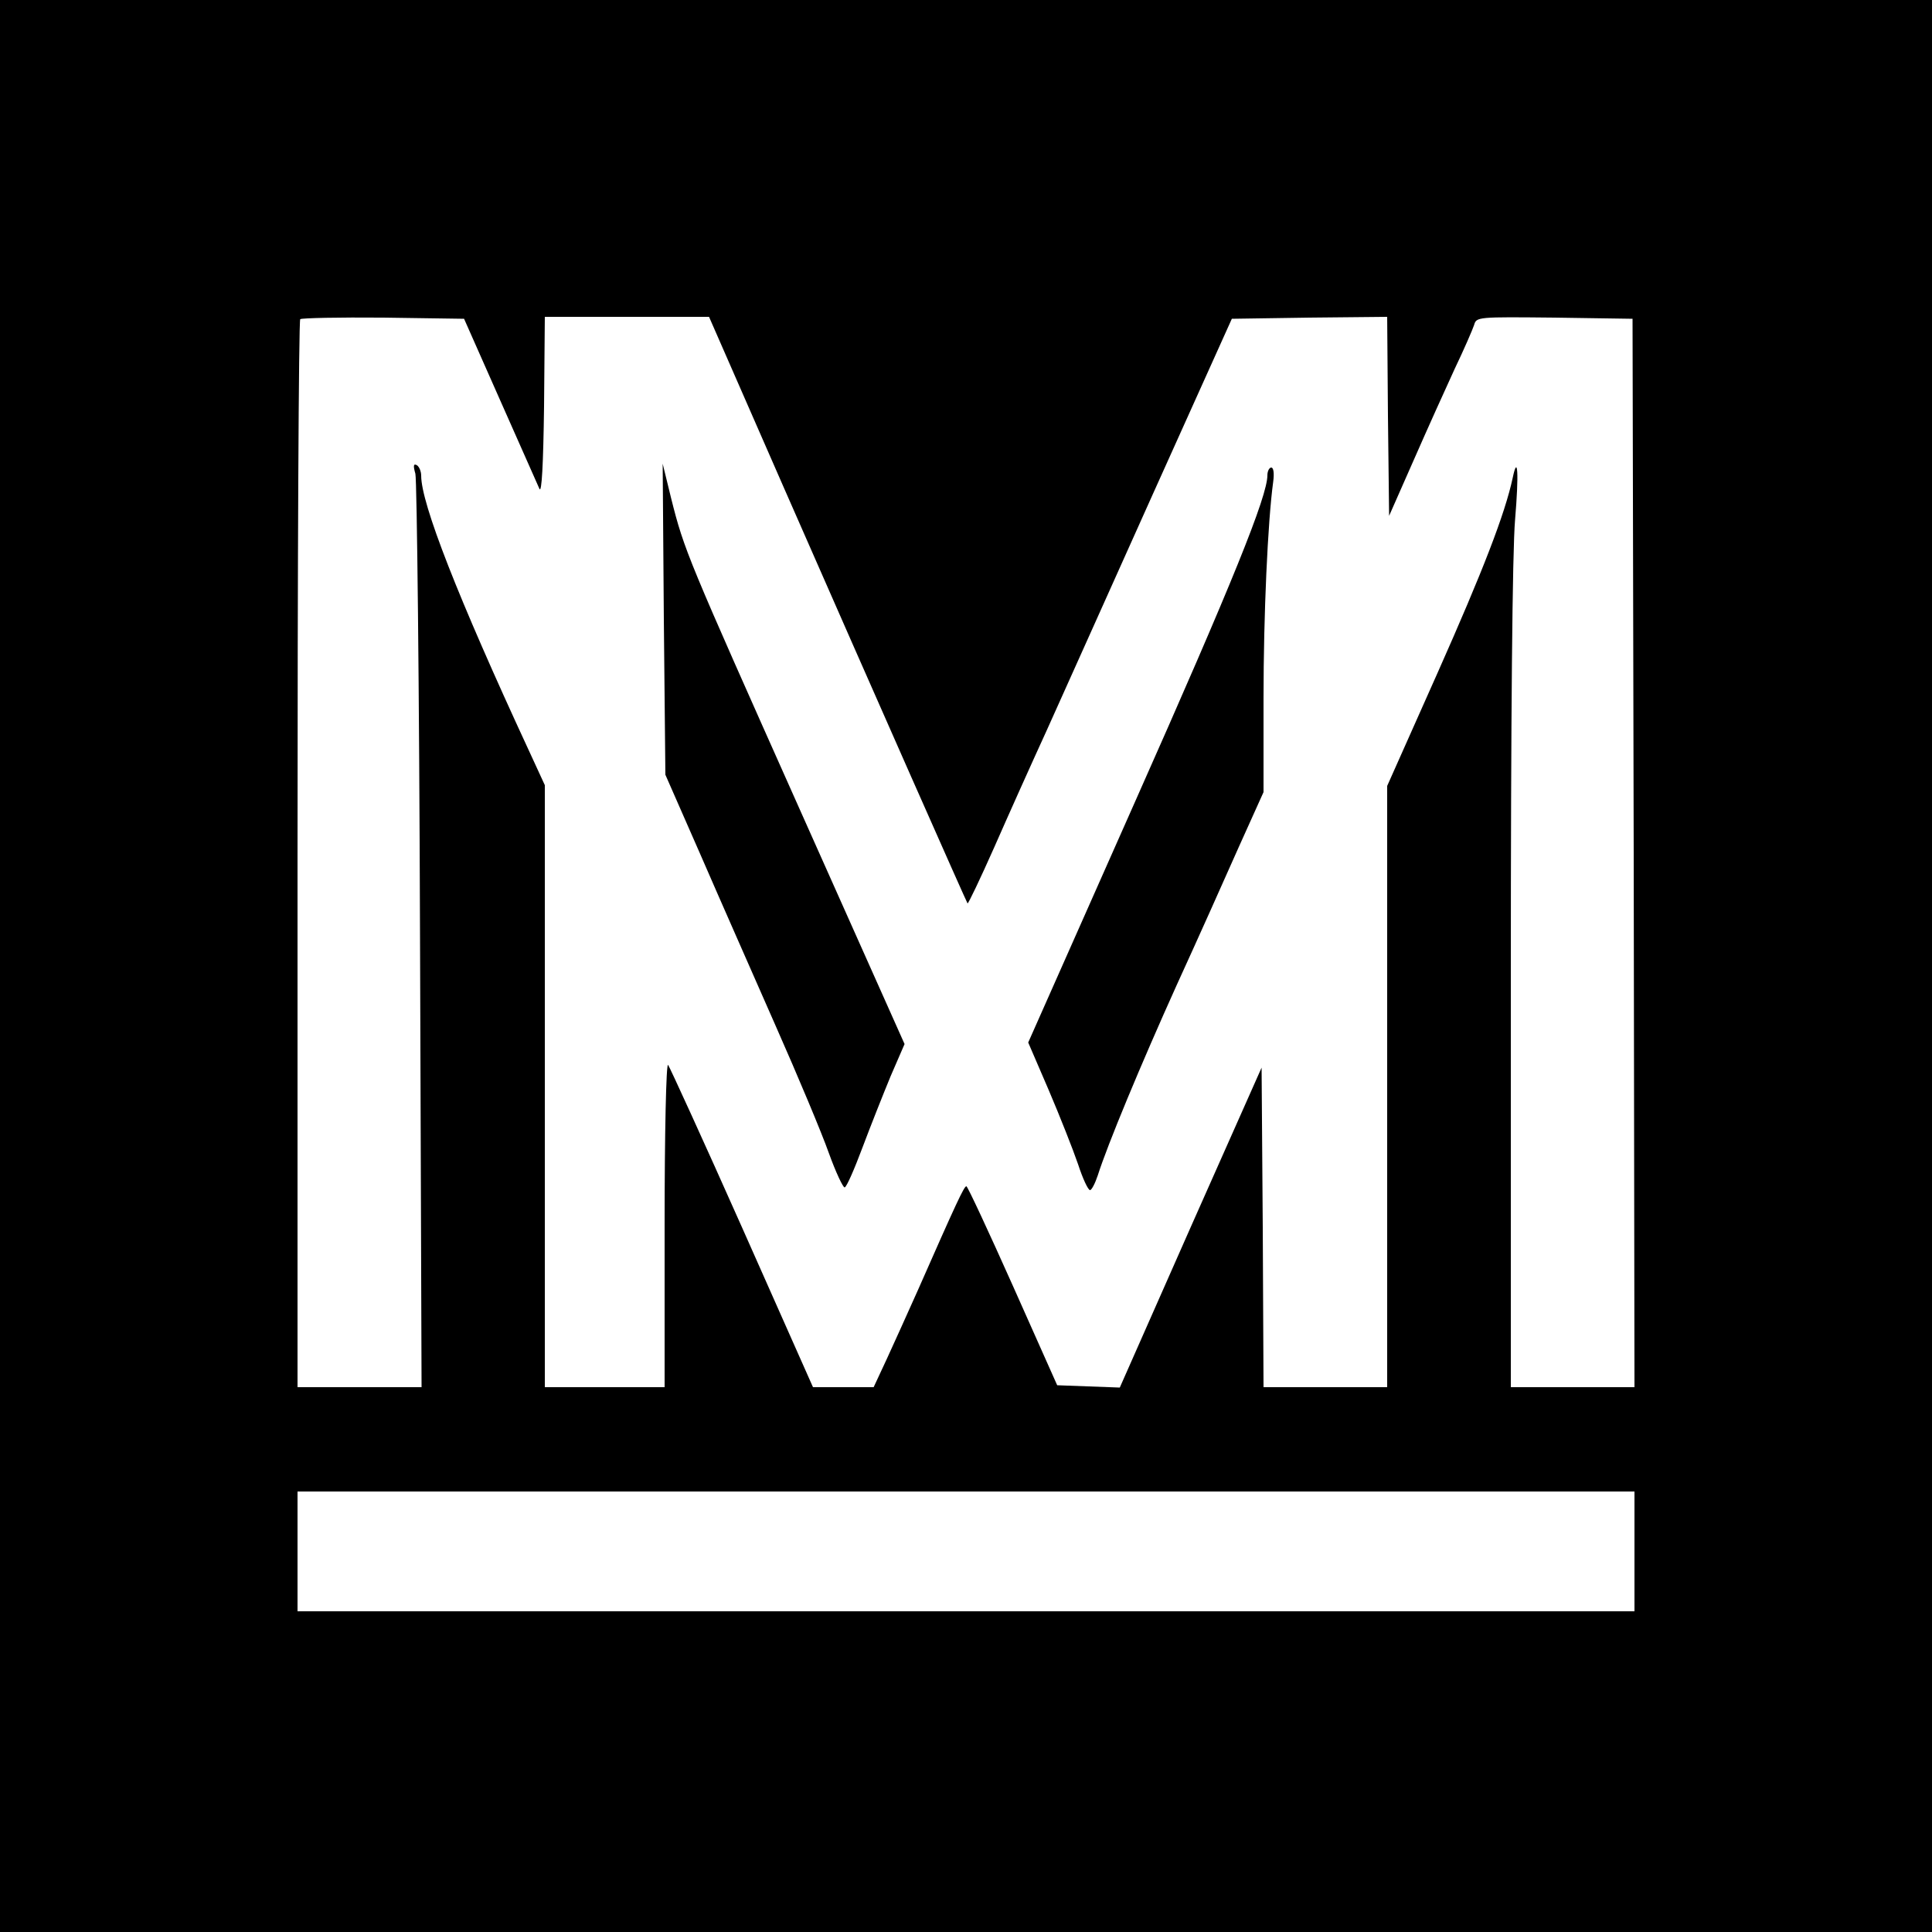
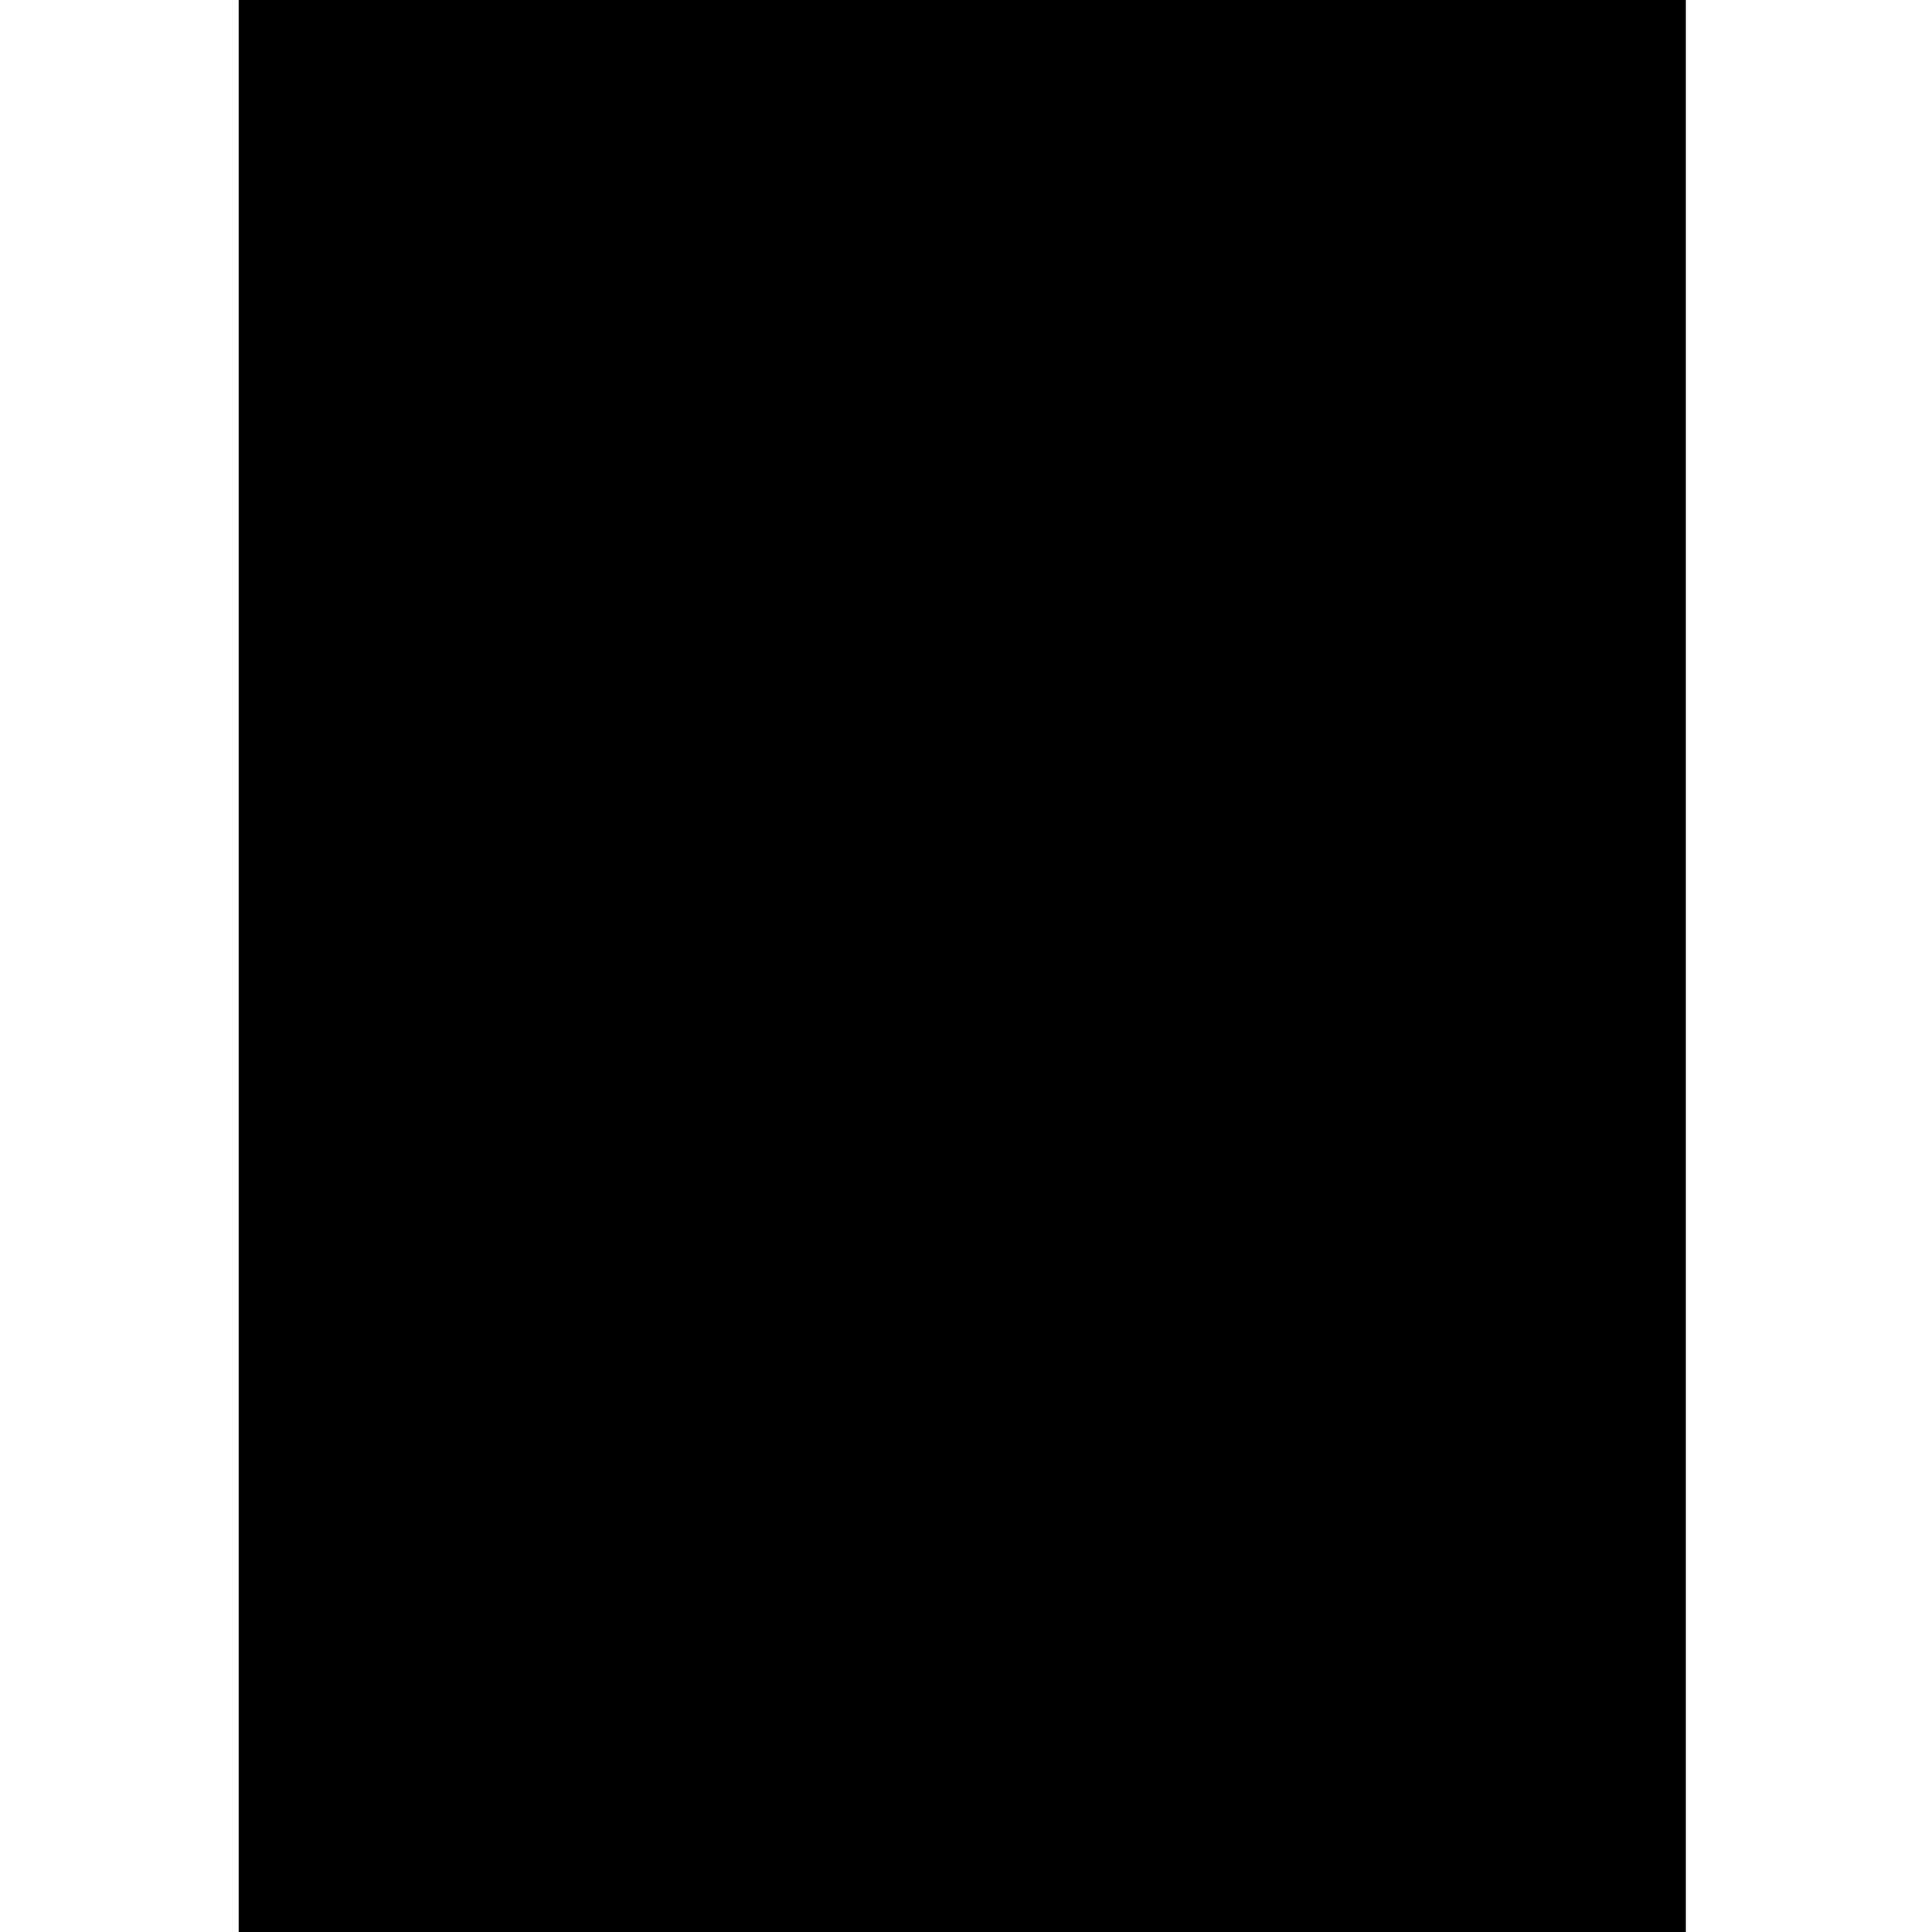
- <svg xmlns="http://www.w3.org/2000/svg" version="1.0" width="500pt" height="500pt" viewBox="0 0 500 500" preserveAspectRatio="xMidYMid meet">
-   <g transform="translate(0,500) scale(0.1,-0.1)" fill="#000000" stroke="none">
-     <path d="M0 2500 l0 -2500 2500 0 2500 0 0 2500 0 2500 -2500 0 -2500 0 0 -2500z m1294 1465 c51 -115 97 -219 102 -230 6 -13 10 63 12 213 l2 232 213 0 212 0 194 -443 c248 -565 472 -1071 475 -1075 2 -1 33 64 69 145 36 82 97 218 136 303 38 85 162 360 274 610 l205 455 201 3 201 2 2 -257 3 -258 64 145 c35 80 83 186 106 236 24 50 46 101 50 113 6 21 9 21 208 19 l202 -3 3 -1382 2 -1383 -160 0 -160 0 0 1059 c0 675 4 1106 11 1186 10 120 7 171 -6 109 -20 -94 -78 -243 -194 -504 l-131 -294 0 -778 0 -778 -160 0 -160 0 -2 414 -3 413 -184 -414 -183 -414 -81 3 -81 3 -115 258 c-63 141 -117 257 -120 257 -6 0 -26 -43 -126 -270 -26 -58 -62 -138 -80 -177 l-34 -73 -78 0 -79 0 -183 412 c-101 227 -188 417 -192 422 -5 6 -9 -178 -9 -412 l0 -422 -155 0 -155 0 0 779 0 779 -41 89 c-185 399 -279 640 -279 712 0 11 -5 23 -11 27 -9 5 -10 -1 -4 -22 4 -16 10 -554 12 -1196 l4 -1168 -160 0 -161 0 0 1378 c0 758 3 1382 7 1386 4 3 101 5 215 4 l209 -3 93 -210z m2936 -2980 l0 -155 -1730 0 -1730 0 0 155 0 155 1730 0 1730 0 0 -155z" />
-     <path d="M1718 3397 l4 -402 90 -205 c49 -113 137 -312 195 -444 58 -131 120 -279 138 -330 18 -50 37 -90 41 -89 5 1 25 47 46 103 21 56 54 139 73 185 l36 83 -272 609 c-291 652 -298 668 -332 803 l-22 90 3 -403z" />
-     <path d="M3280 3770 c0 -54 -90 -277 -343 -846 l-276 -622 53 -123 c29 -68 63 -154 76 -192 12 -37 26 -67 31 -67 4 0 13 17 20 38 25 79 111 286 204 492 54 118 126 279 161 358 l64 142 0 243 c0 217 11 458 25 560 3 22 1 37 -5 37 -5 0 -10 -9 -10 -20z" />
+ <svg xmlns="http://www.w3.org/2000/svg" version="1.0" width="259pt" height="259pt" viewBox="0 0 259 259" preserveAspectRatio="xMidYMid meet">
+   <g transform="translate(0,259) scale(0.1,-0.1)" fill="#000000" stroke="none">
+     <path d="M320 1295 l0 -1295 970 0 970 0 0 1295 0 1295 -970 0 -970 0 0 -1295z" />
  </g>
</svg>
